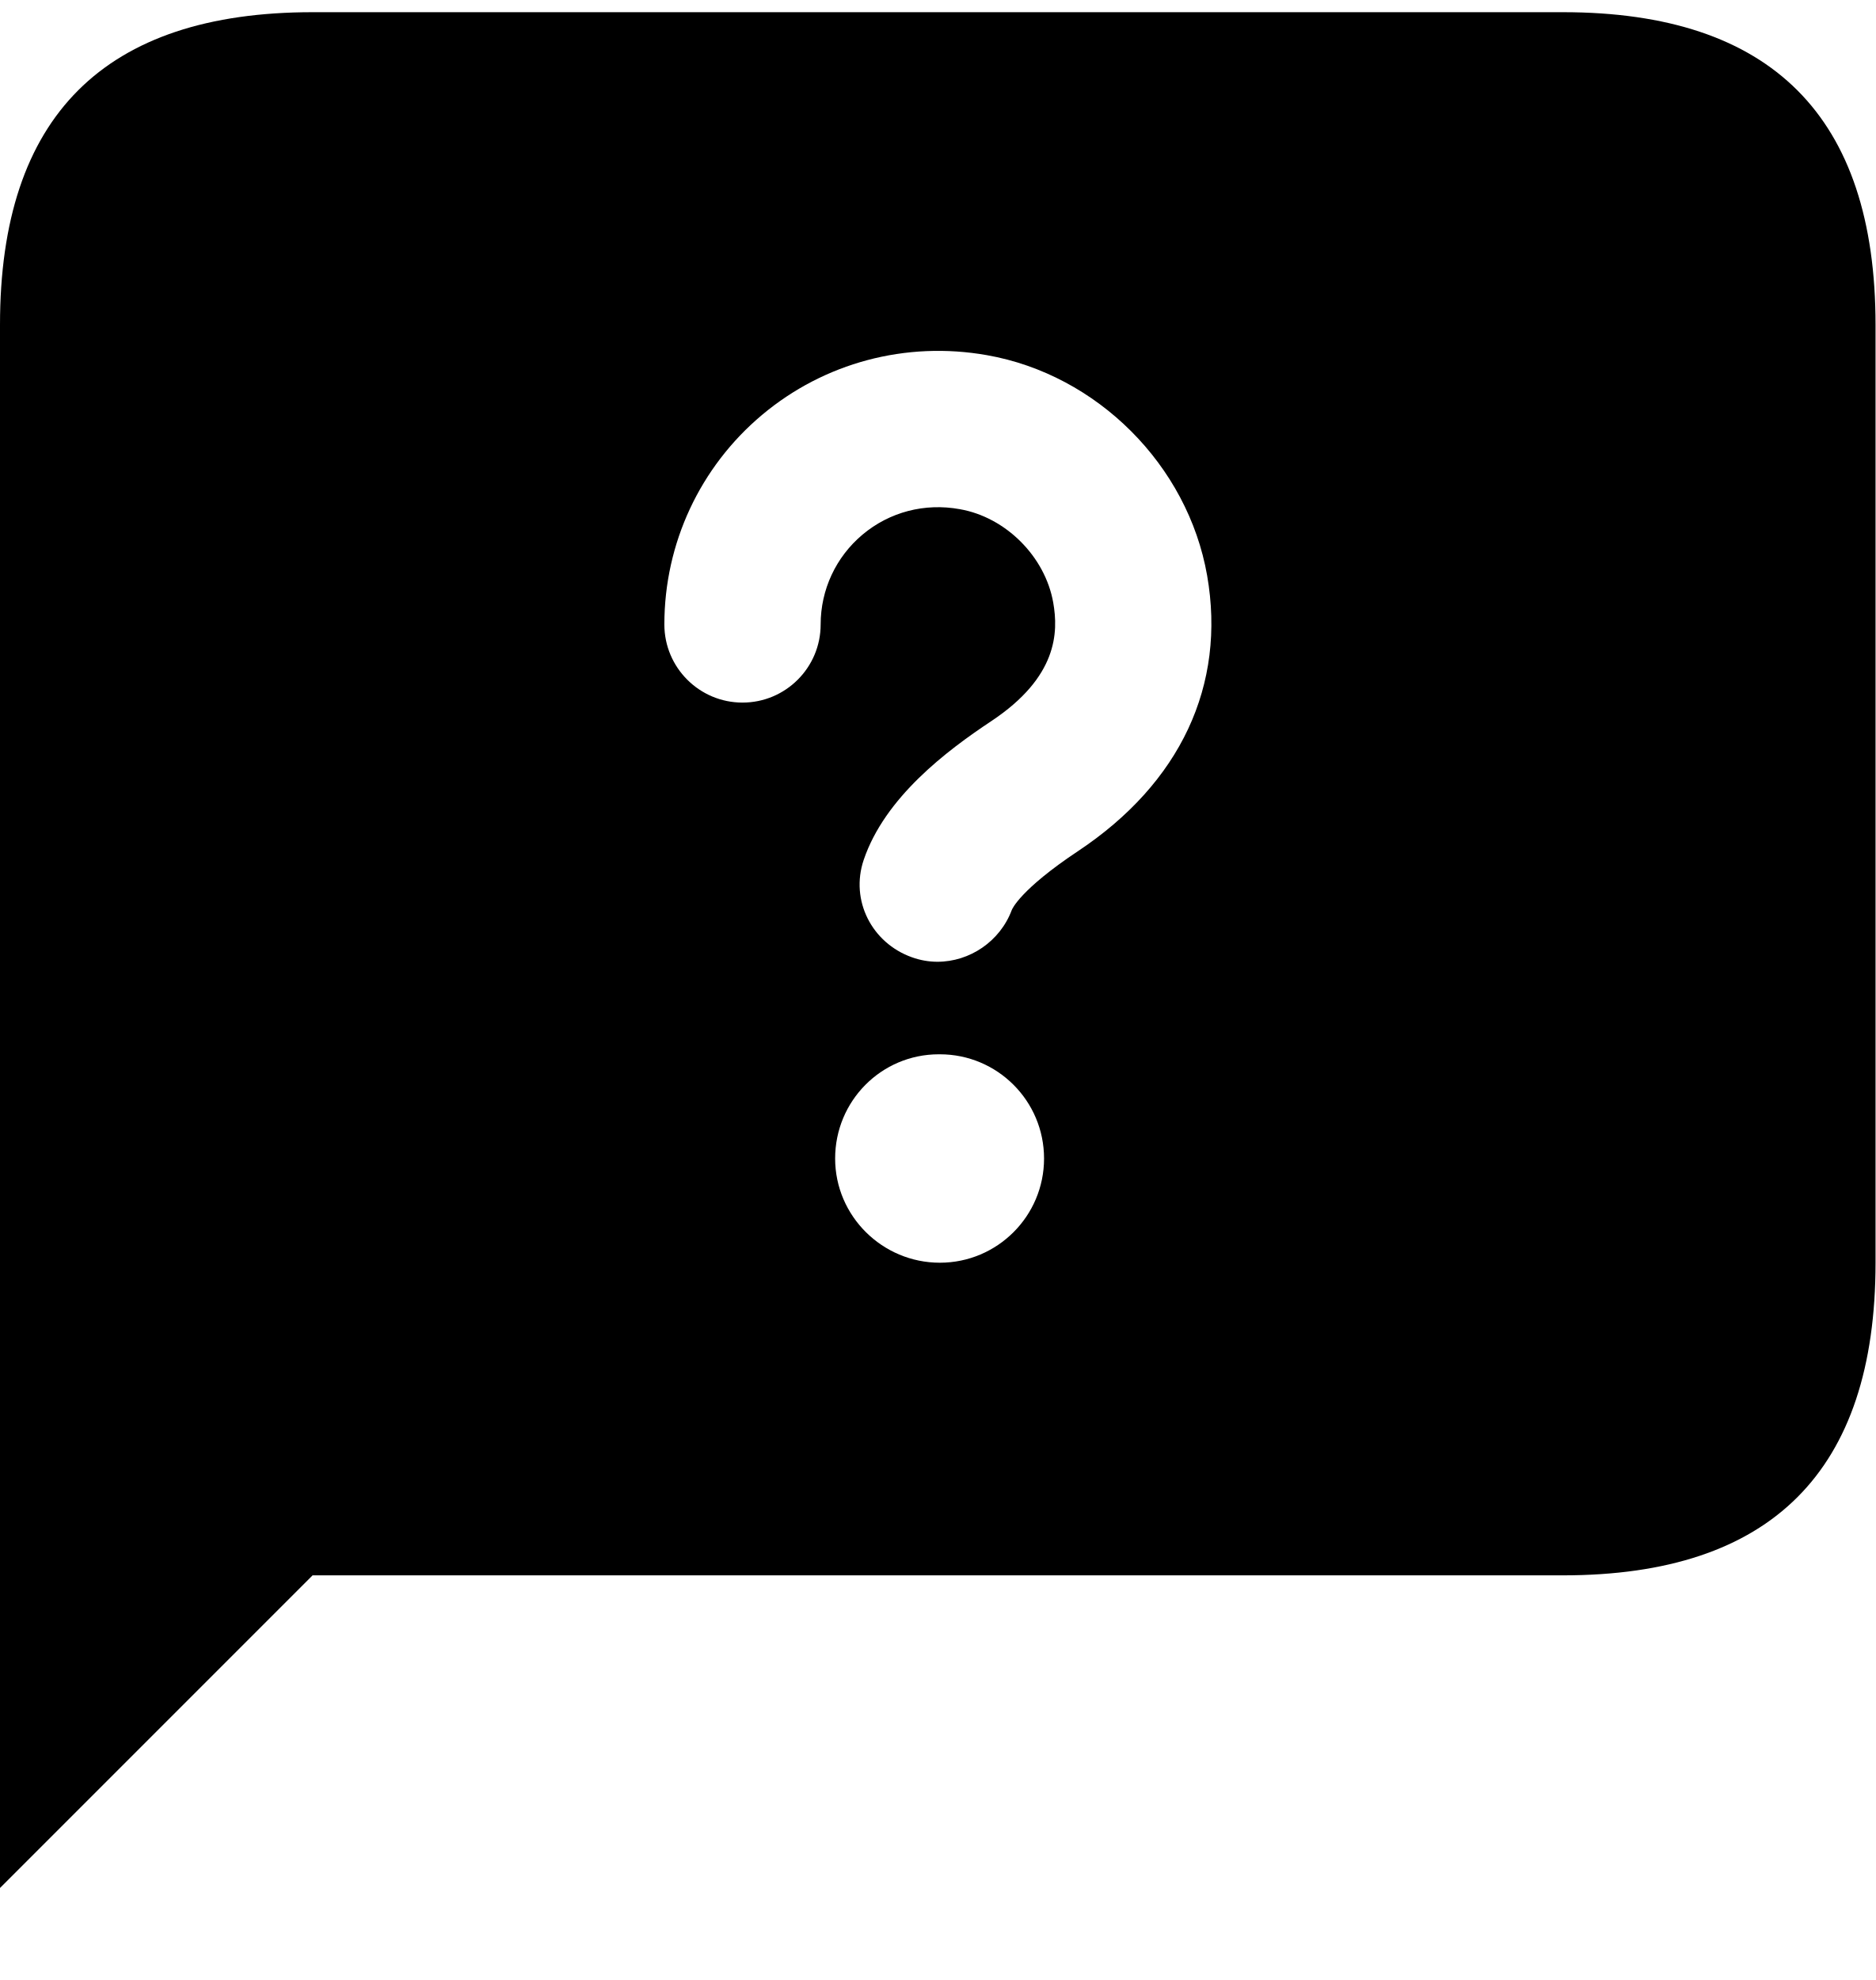
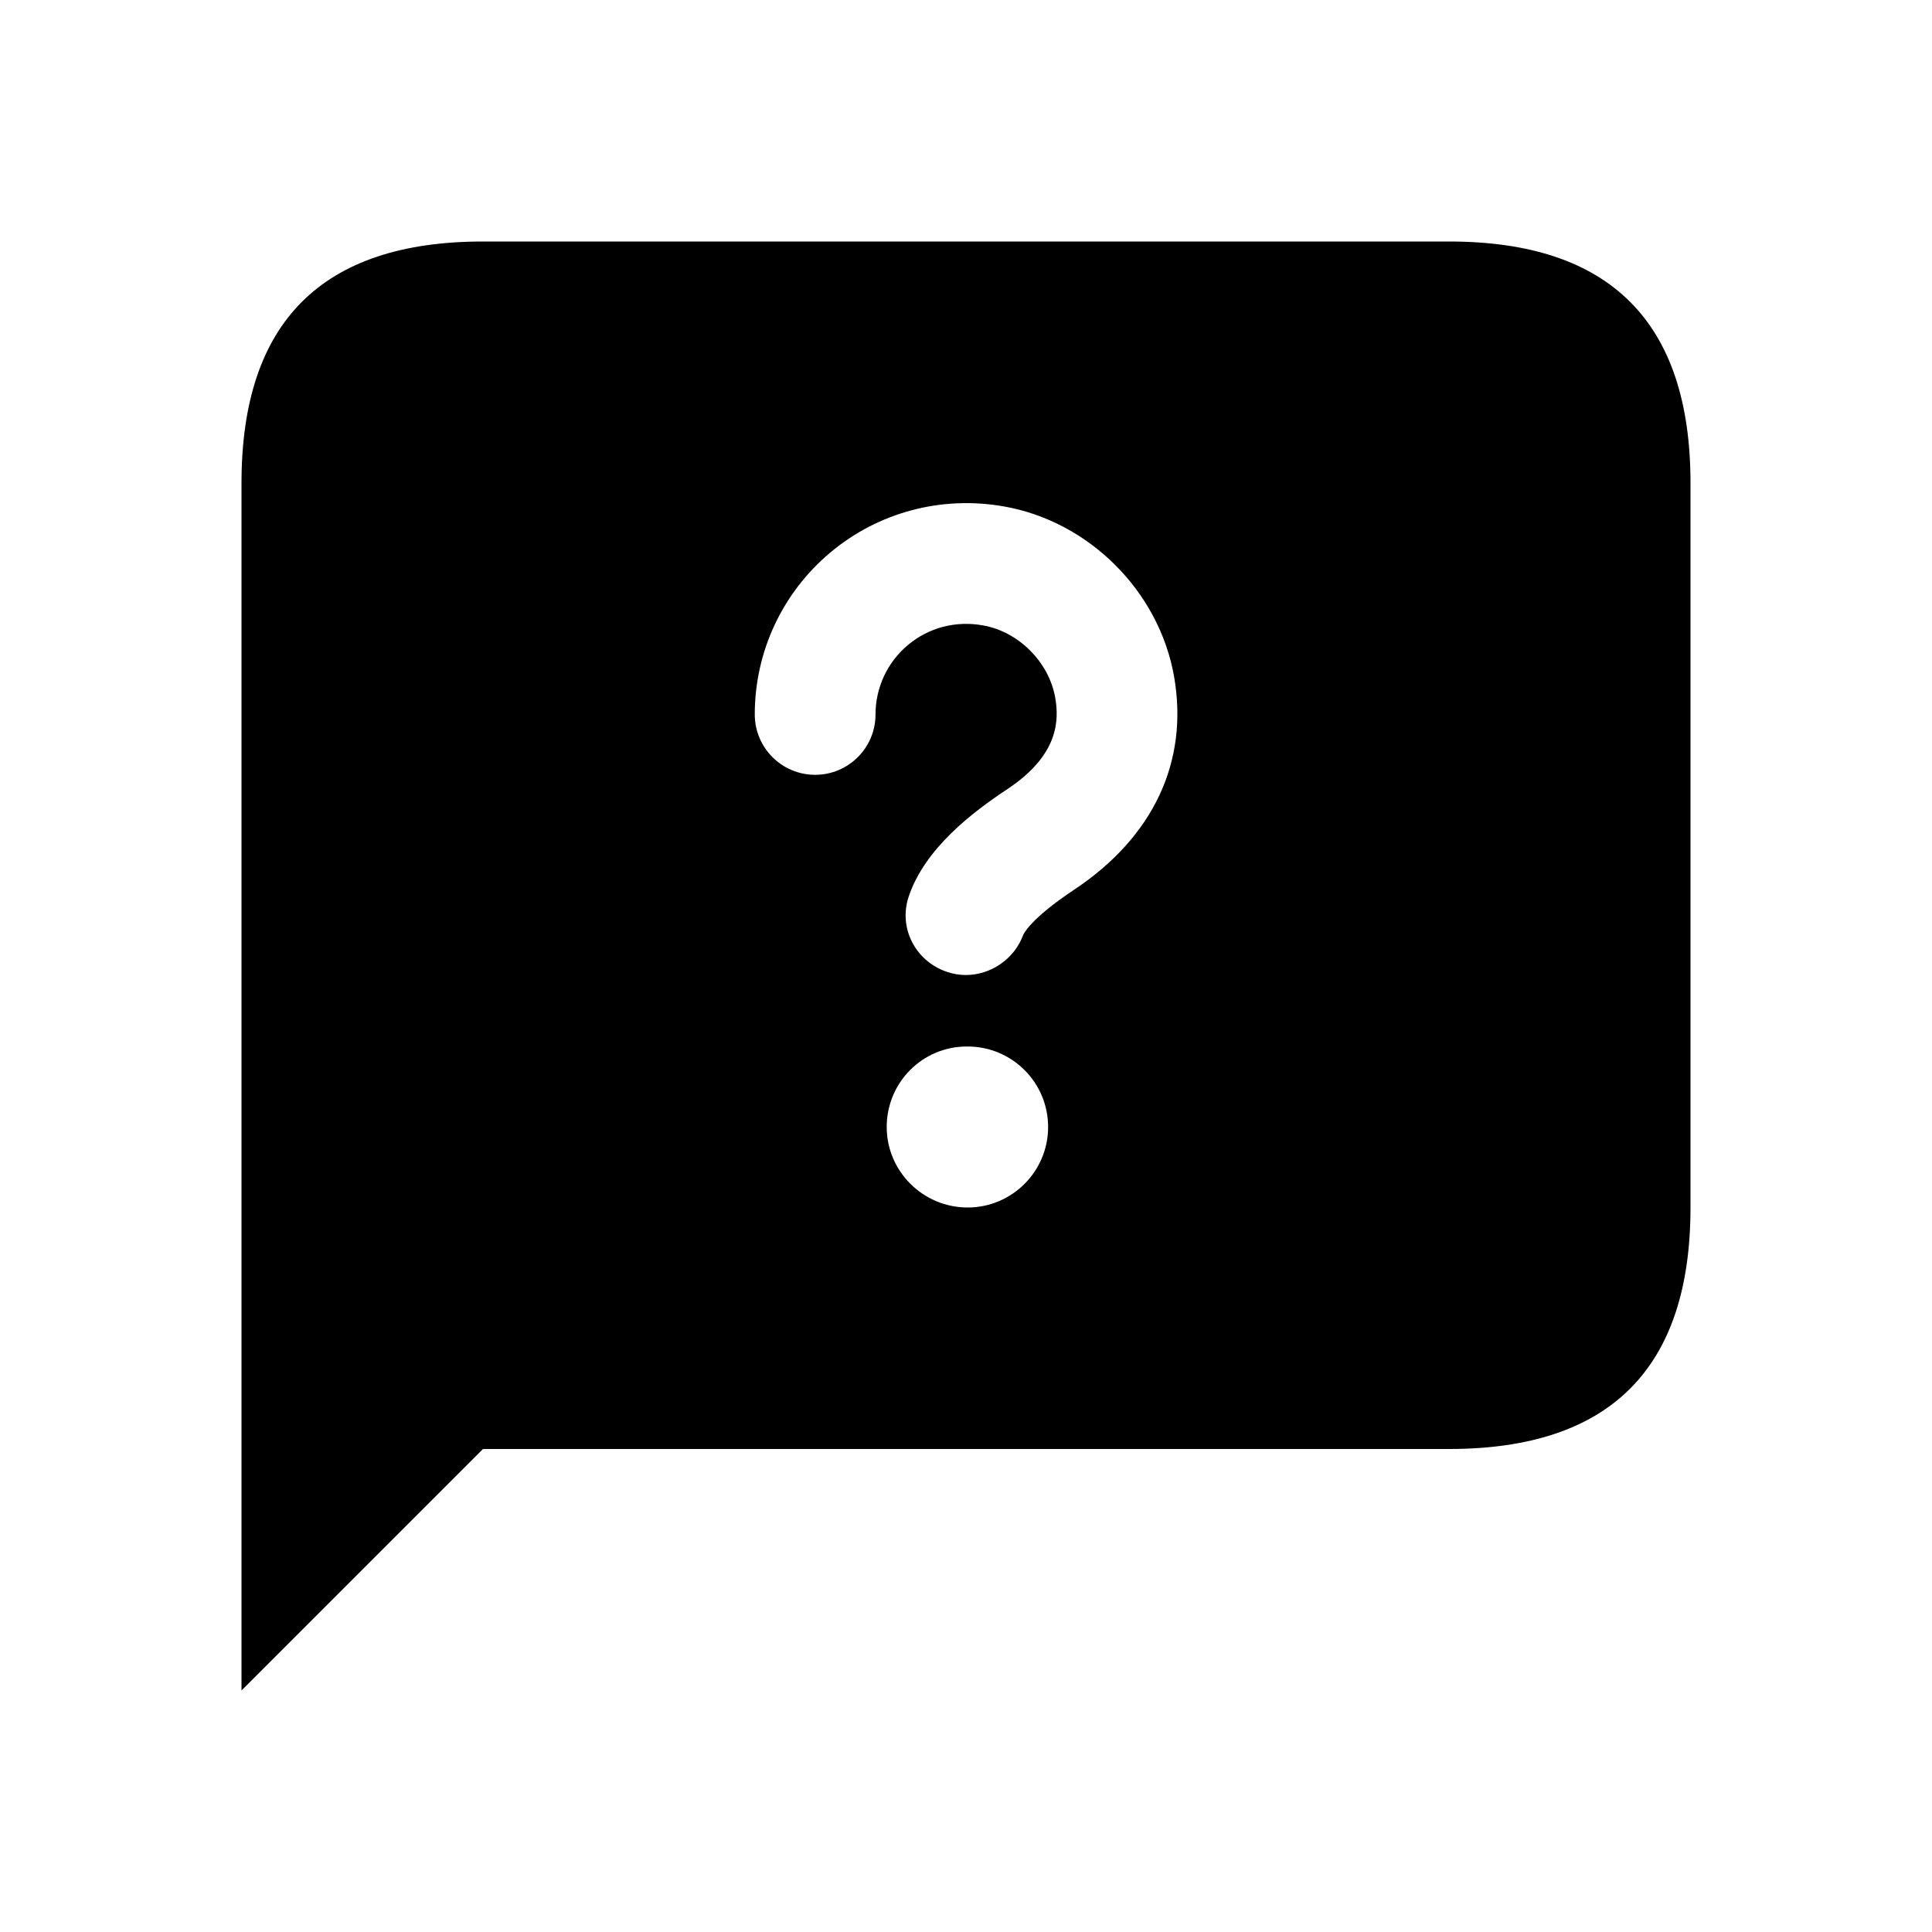
- <svg xmlns="http://www.w3.org/2000/svg" viewBox="0 0 18 19" fill="currentColor">
-   <path d="M15 0.117H3C1 0.117 0 1.117 0 3.117V18.117L3 15.117H15C17 15.117 18 14.117 18 12.117V3.117C18 1.117 17 0.117 15 0.117ZM9.02 12.117C8.468 12.117 8.015 11.669 8.015 11.117C8.015 10.565 8.458 10.117 9.01 10.117H9.02C9.573 10.117 10.02 10.565 10.02 11.117C10.02 11.669 9.572 12.117 9.02 12.117ZM10.345 8.168C9.789 8.538 9.713 8.725 9.71 8.733C9.597 9.035 9.305 9.229 8.997 9.229C8.915 9.229 8.833 9.215 8.752 9.186C8.367 9.049 8.158 8.64 8.289 8.252C8.492 7.652 9.085 7.204 9.515 6.919C10.151 6.496 10.158 6.067 10.108 5.782C10.03 5.341 9.653 4.963 9.211 4.886C8.875 4.825 8.538 4.912 8.278 5.13C8.022 5.345 7.876 5.659 7.876 5.992C7.876 6.406 7.54 6.742 7.126 6.742C6.712 6.742 6.376 6.406 6.376 5.992C6.376 5.214 6.718 4.481 7.314 3.981C7.91 3.481 8.694 3.271 9.471 3.408C10.53 3.594 11.399 4.463 11.585 5.522C11.769 6.575 11.329 7.514 10.345 8.168Z" fill="currentColor" />
+ <svg xmlns="http://www.w3.org/2000/svg" width="24" height="24" viewBox="0 0 24 24" fill="none">
+   <path d="M18 3H6C4 3 3 4 3 6V21L6 18H18C20 18 21 17 21 15V6C21 4 20 3 18 3ZM12.02 15C11.468 15 11.015 14.552 11.015 14C11.015 13.448 11.458 13 12.01 13H12.02C12.573 13 13.02 13.448 13.02 14C13.02 14.552 12.572 15 12.02 15ZM13.345 11.051C12.789 11.421 12.713 11.608 12.71 11.616C12.597 11.918 12.305 12.112 11.997 12.112C11.915 12.112 11.833 12.098 11.752 12.069C11.367 11.932 11.158 11.523 11.289 11.135C11.492 10.535 12.085 10.087 12.515 9.802C13.151 9.379 13.158 8.95 13.108 8.665C13.03 8.224 12.653 7.846 12.211 7.769C11.875 7.708 11.538 7.795 11.278 8.013C11.022 8.228 10.876 8.542 10.876 8.875C10.876 9.289 10.54 9.625 10.126 9.625C9.712 9.625 9.376 9.289 9.376 8.875C9.376 8.097 9.718 7.364 10.314 6.864C10.91 6.364 11.694 6.154 12.471 6.291C13.53 6.477 14.399 7.346 14.585 8.405C14.769 9.458 14.329 10.397 13.345 11.051Z" fill="currentColor" />
</svg>
